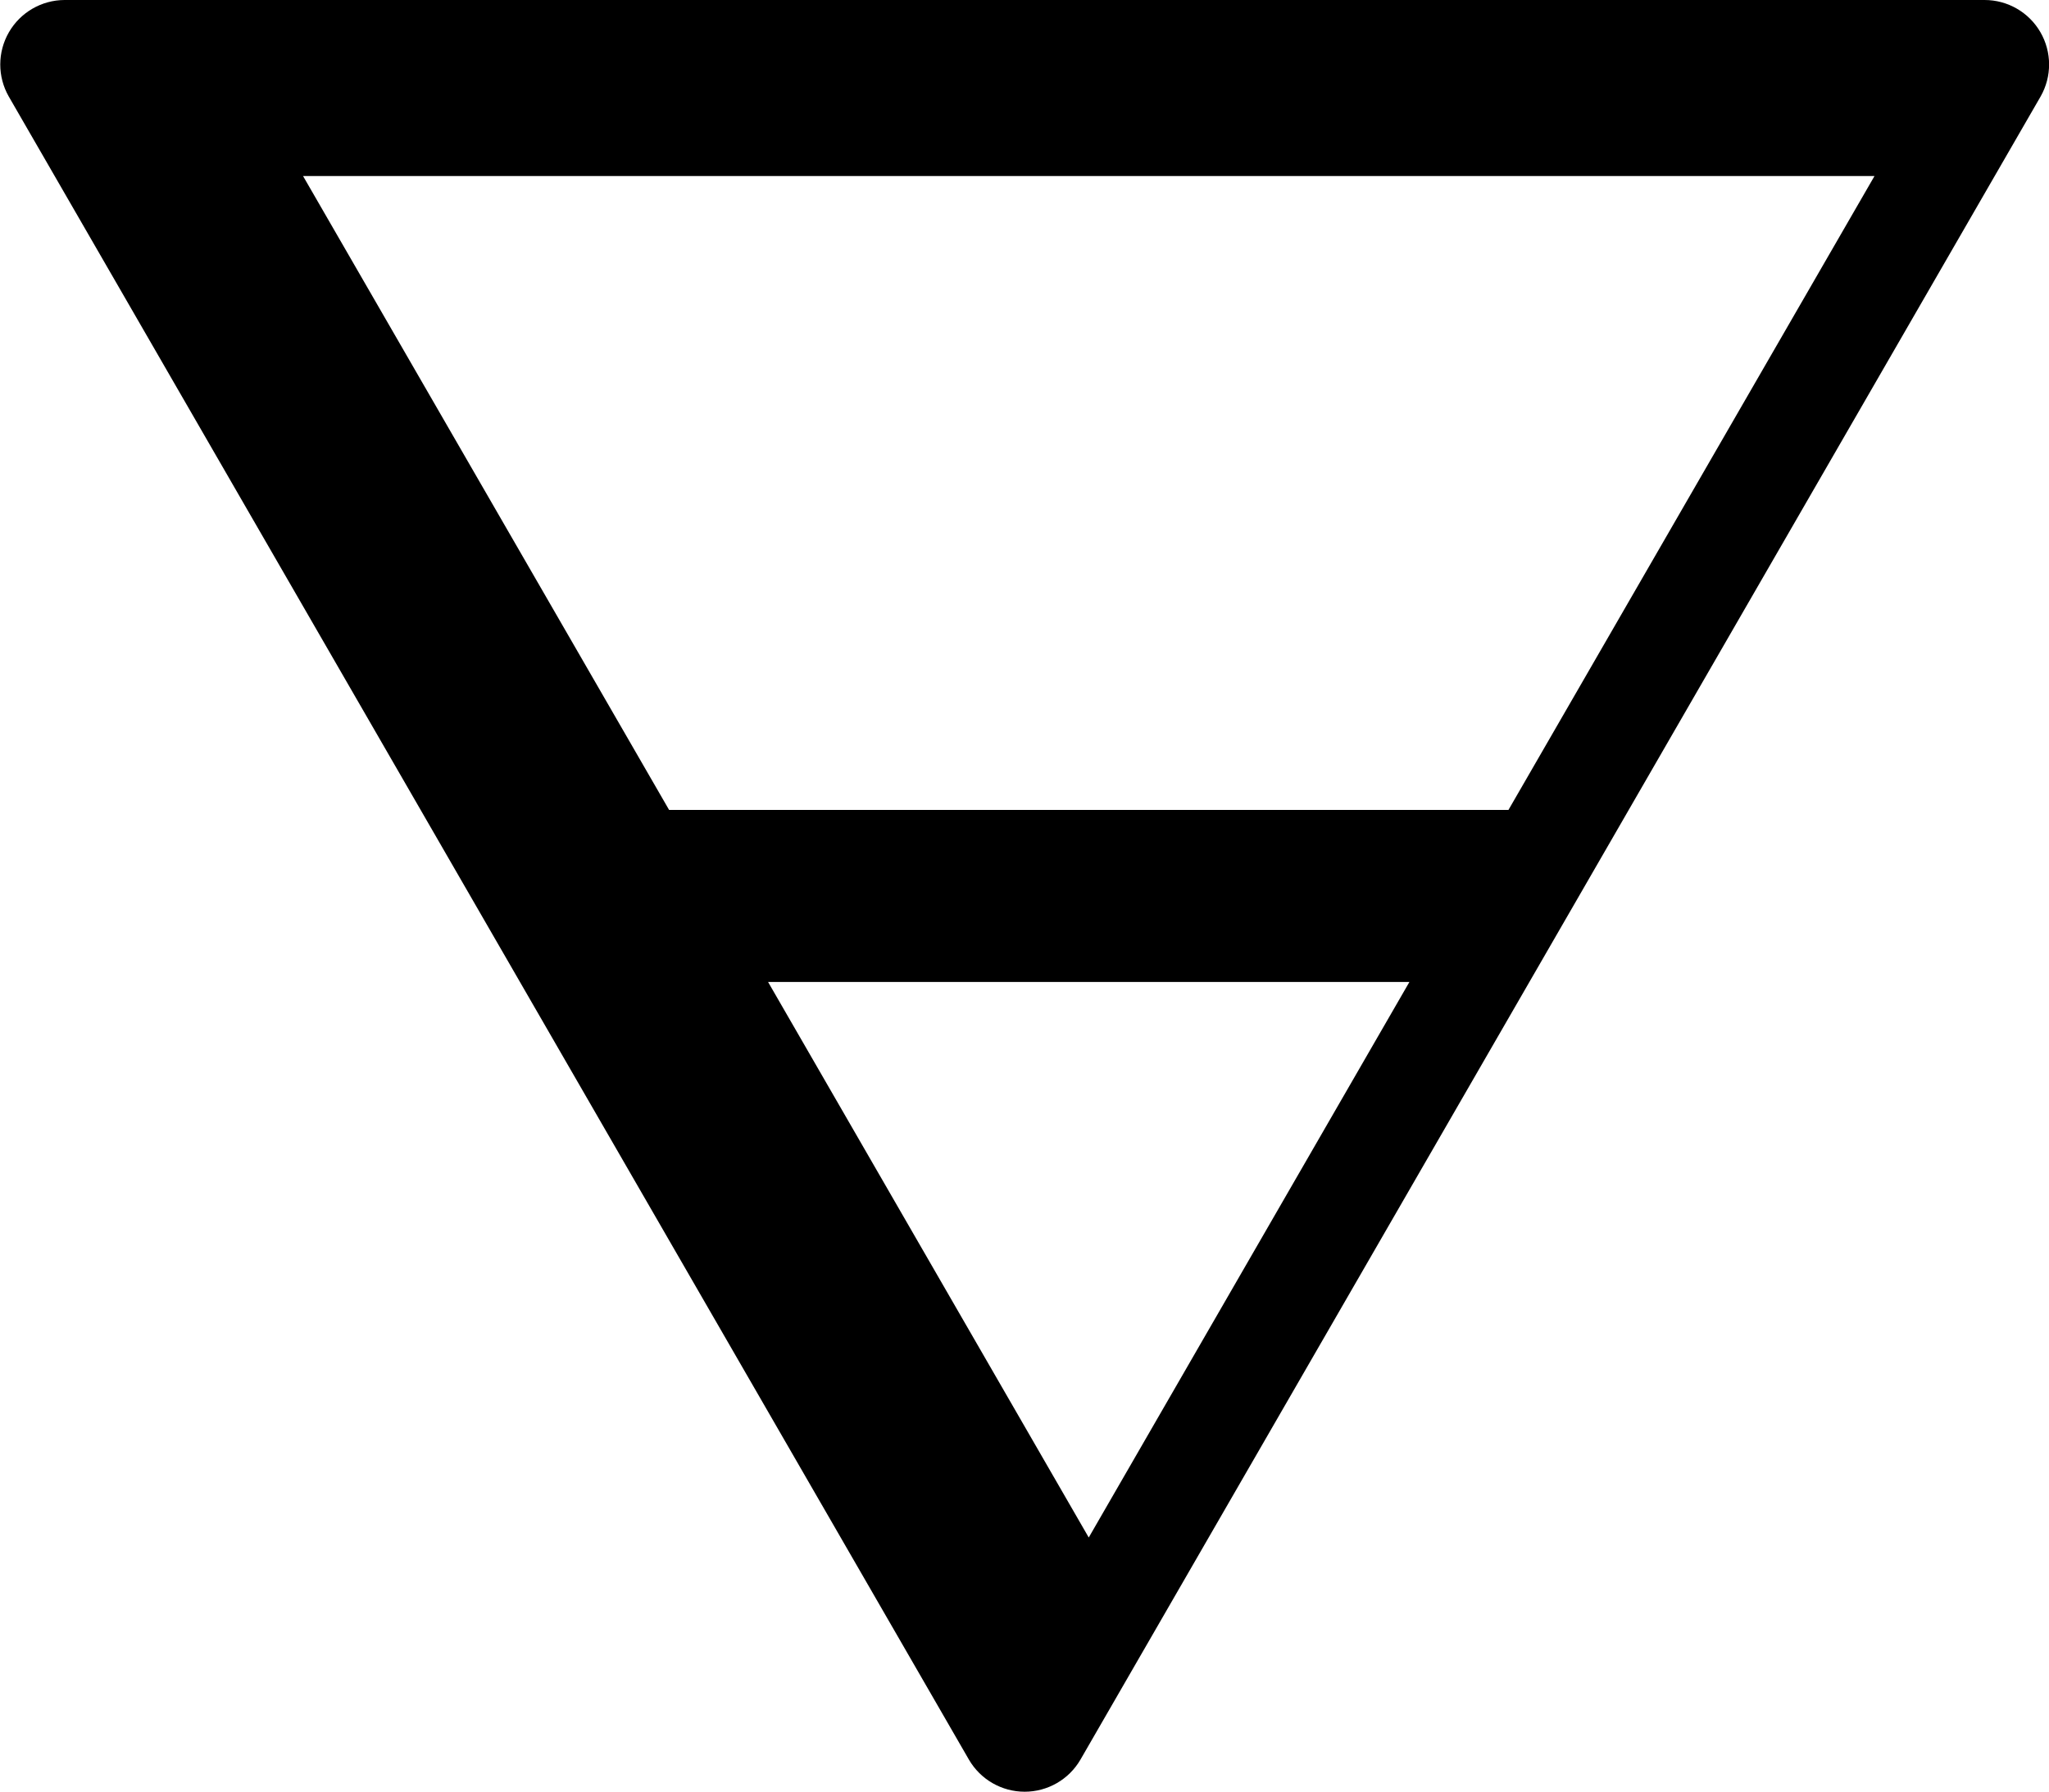
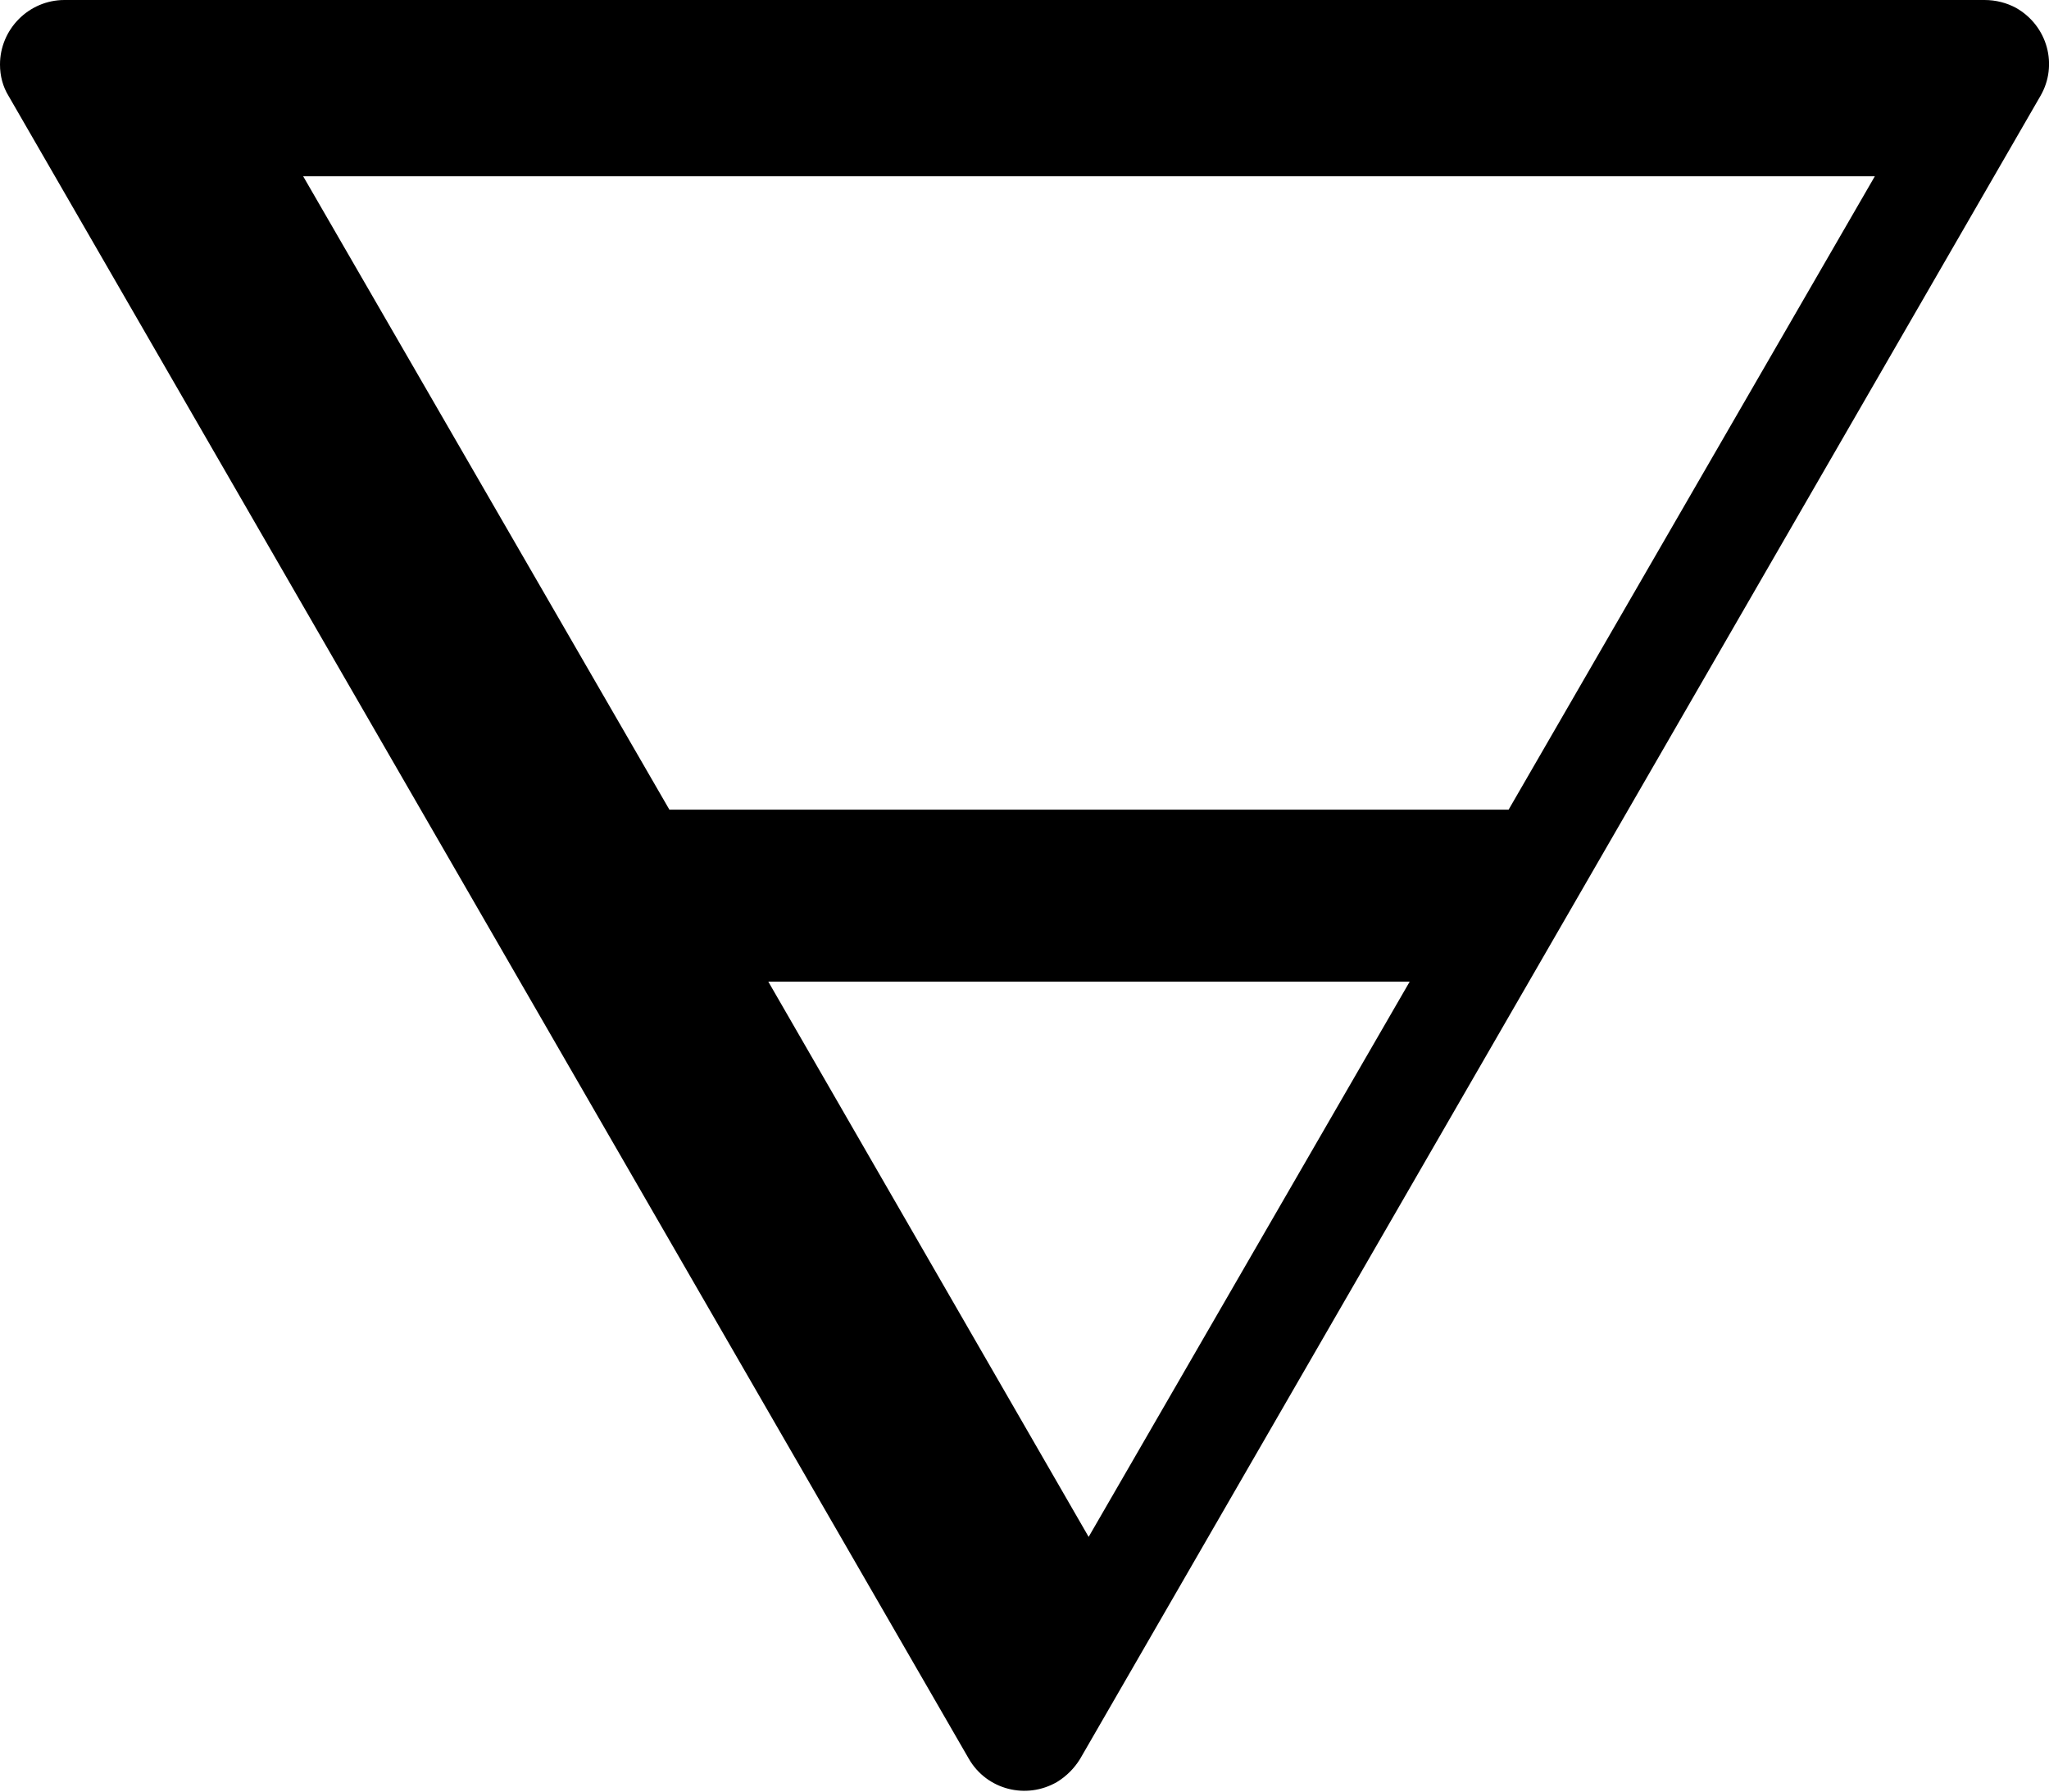
- <svg xmlns="http://www.w3.org/2000/svg" id="earth" viewBox="0 0 285.93 250">
-   <path d="M276.94,0H9A9,9,0,0,0,1.22,13.46l134,232.06a9,9,0,0,0,15.54,0l134-232.06A9,9,0,0,0,276.94,0ZM107.18,137h89.5l-44.75,77.51ZM210.5,113H93.37L42.29,24.56H261.58Z" />
+ <svg xmlns="http://www.w3.org/2000/svg" version="1.1" id="earth" x="0px" y="0px" viewBox="0 0 285.9 250" style="enable-background:new 0 0 285.9 250;" xml:space="preserve">
+   <path d="M276.9,0H9C4,0,0,4.1,0,9c0,1.6,0.4,3.1,1.2,4.4l134,232.1c2.5,4.3,8,5.7,12.3,3.2c1.3-0.8,2.4-1.9,3.2-3.2l134-232.1  c2.5-4.3,1-9.8-3.4-12.3C280,0.4,278.5,0,276.9,0z M107.2,137h89.5l-44.8,77.5L107.2,137z M210.5,113H93.4L42.3,24.6h219.3  L210.5,113z" />
</svg>
